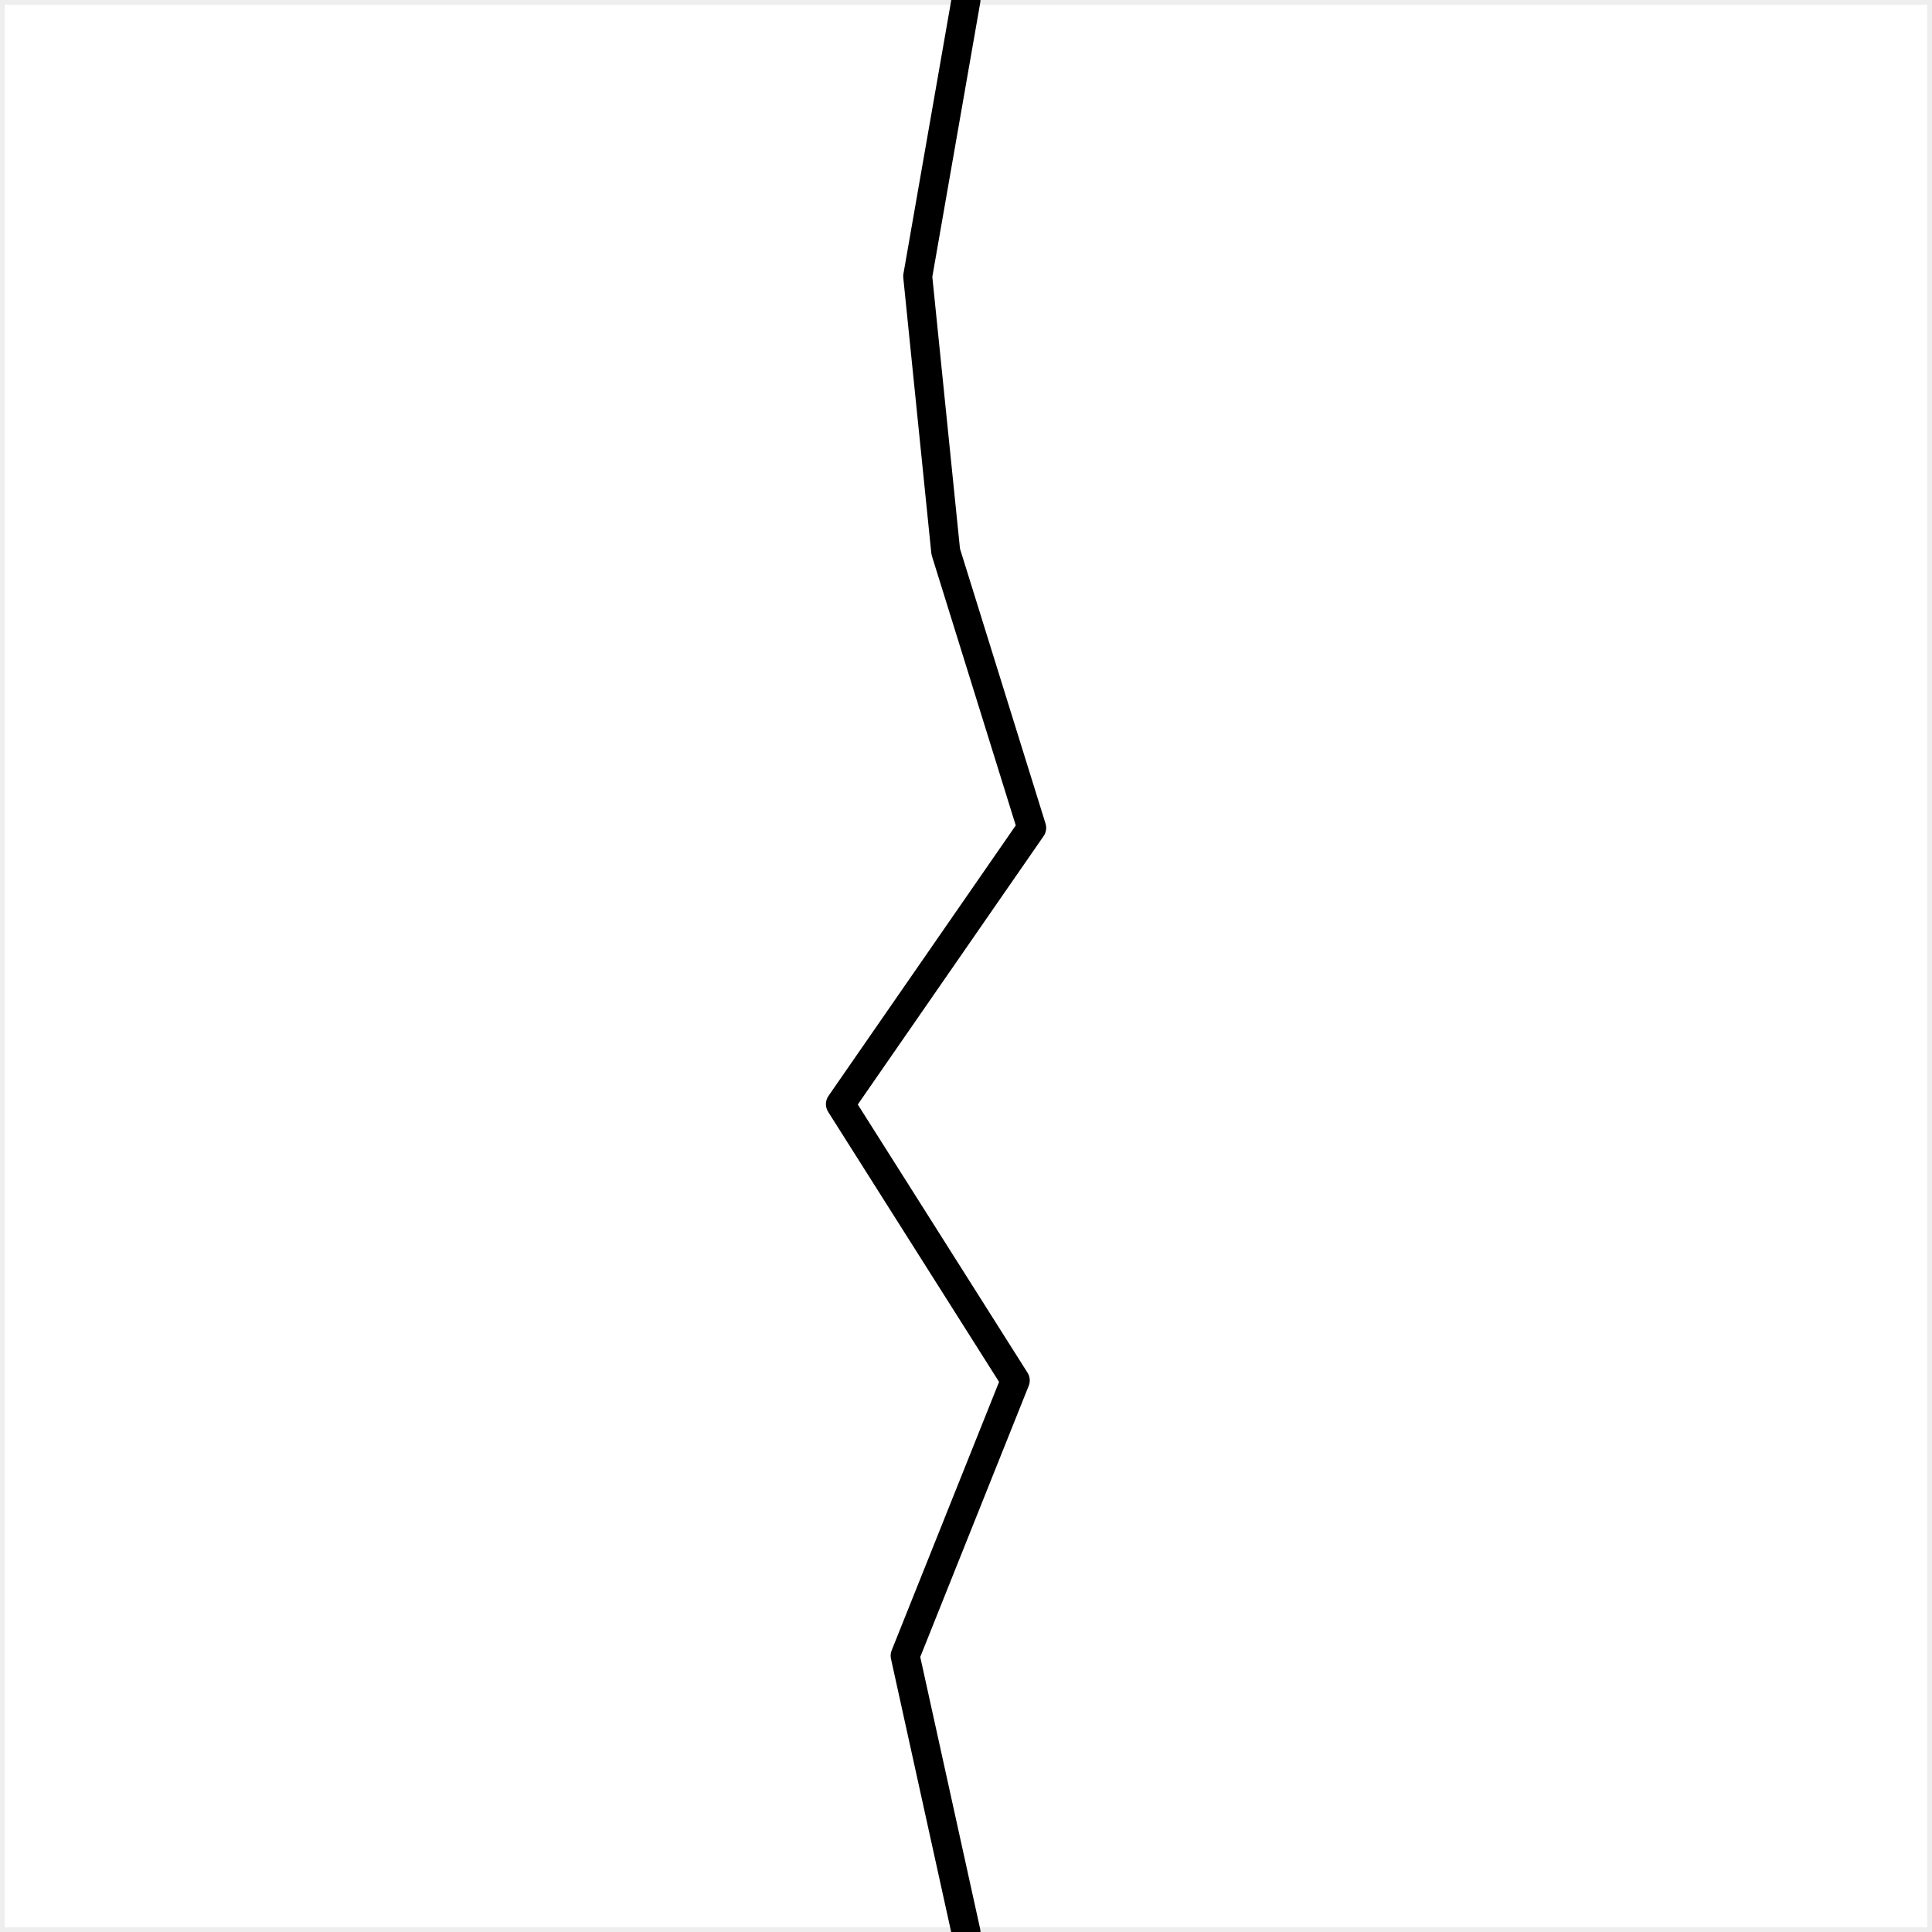
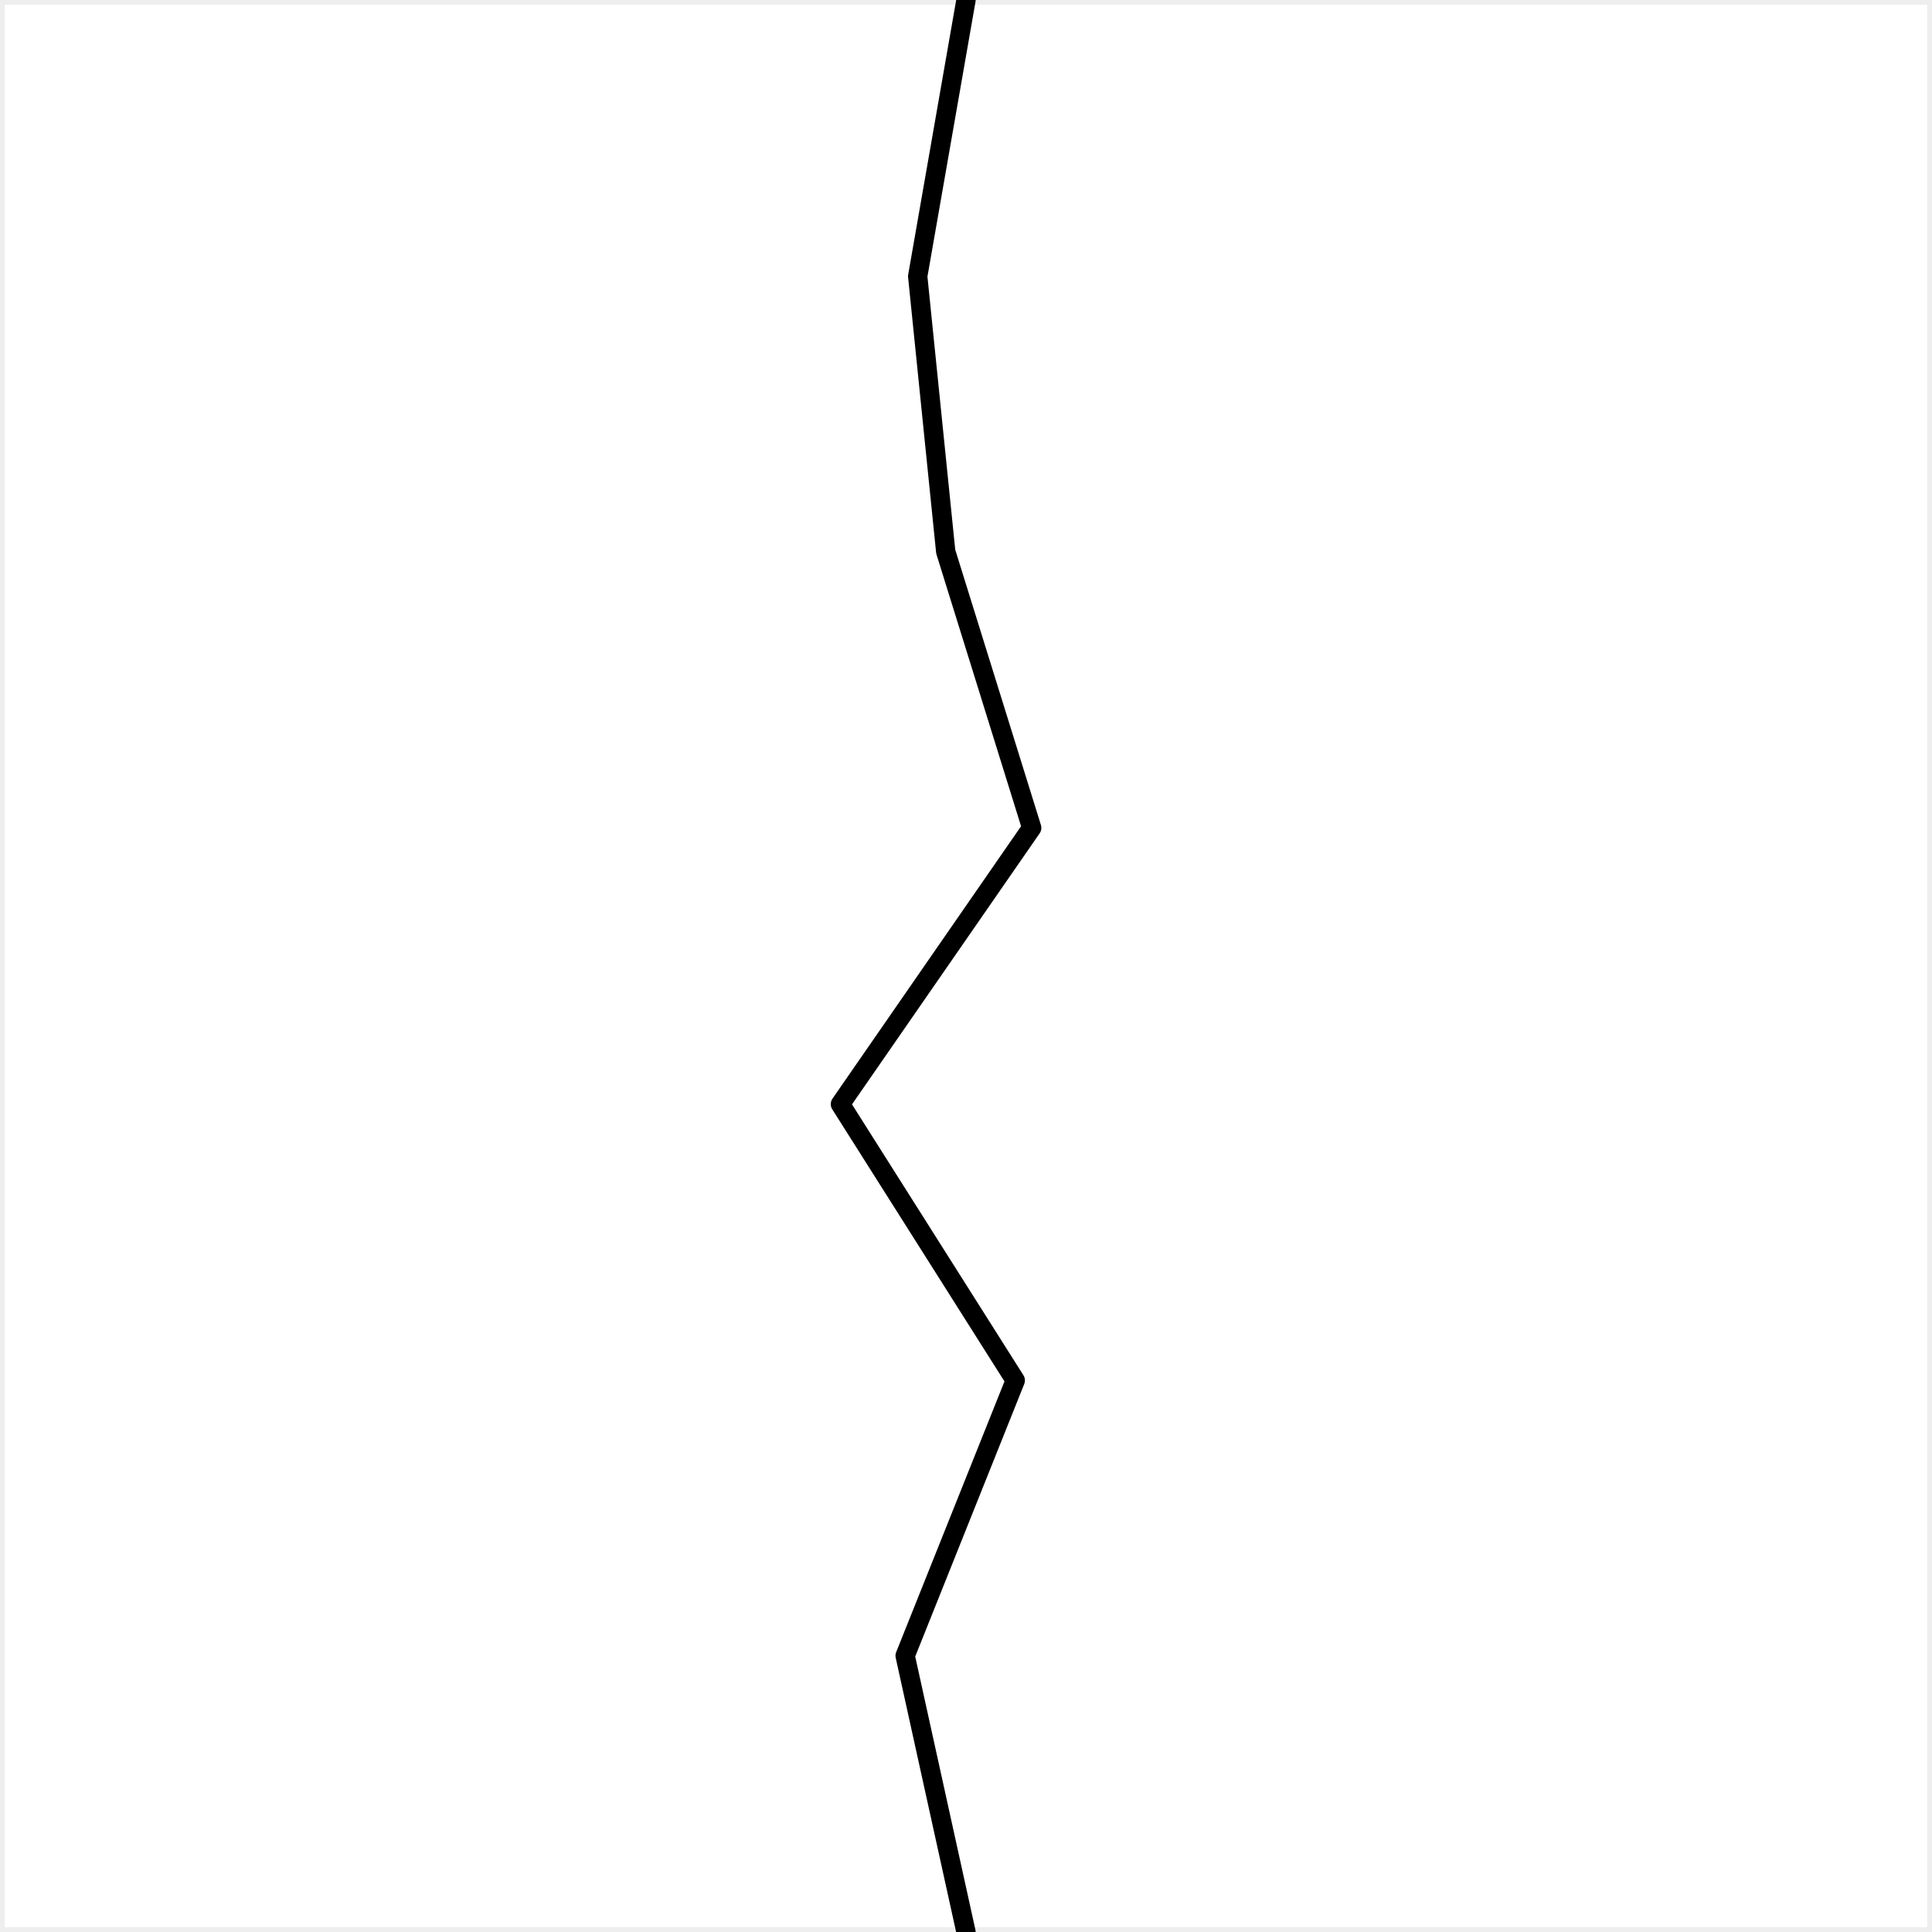
<svg xmlns="http://www.w3.org/2000/svg" width="20mm" height="20mm" viewBox="0 0 20 20">
  <rect x="0" y="0" width="20" height="20" fill="white" stroke="#eee" stroke-width="0.1" />
-   <polyline points="10,0 9.5,2.86 9.79,5.71 10.68,8.57 8.7,11.43 10.51,14.29 9.37,17.14 10,20" fill="none" stroke="black" stroke-width="0.3" stroke-linecap="round" stroke-linejoin="round" />
+   <polyline points="10,0 9.5,2.86 9.79,5.71 10.68,8.57 8.7,11.43 10.51,14.29 9.37,17.14 10,20" fill="none" stroke="black" stroke-width="0.2" stroke-linecap="round" stroke-linejoin="round" />
</svg>
